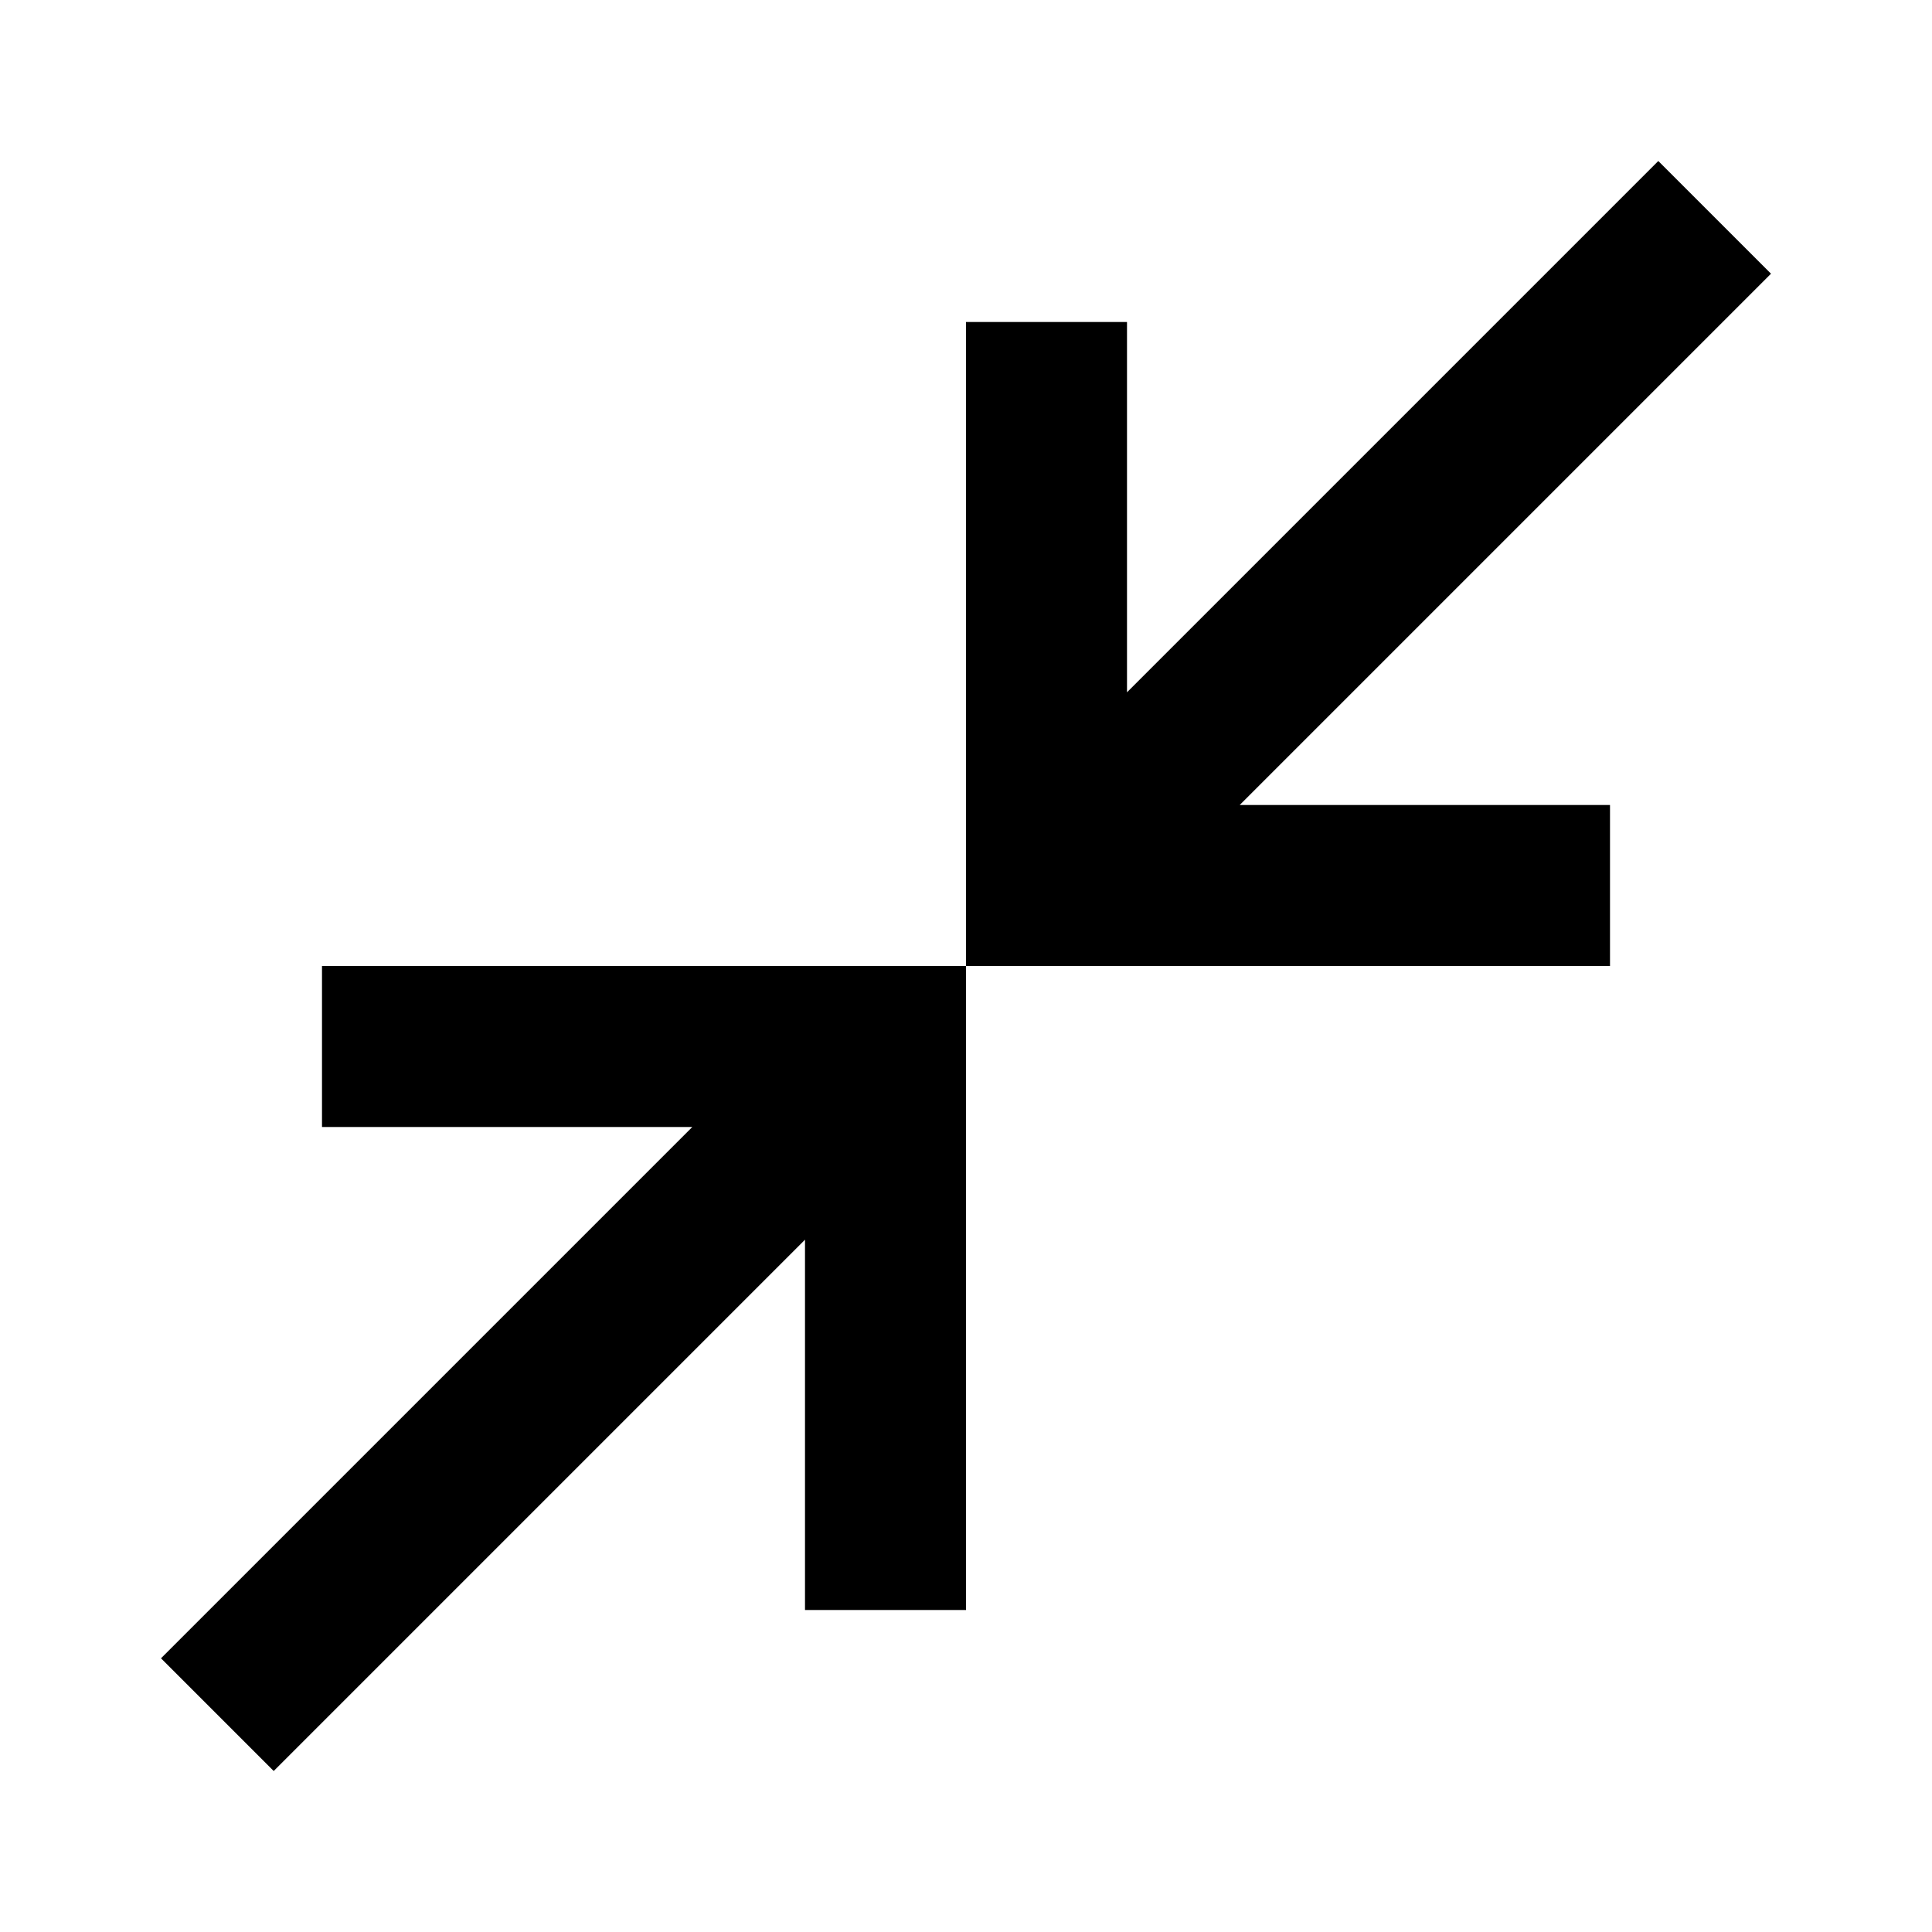
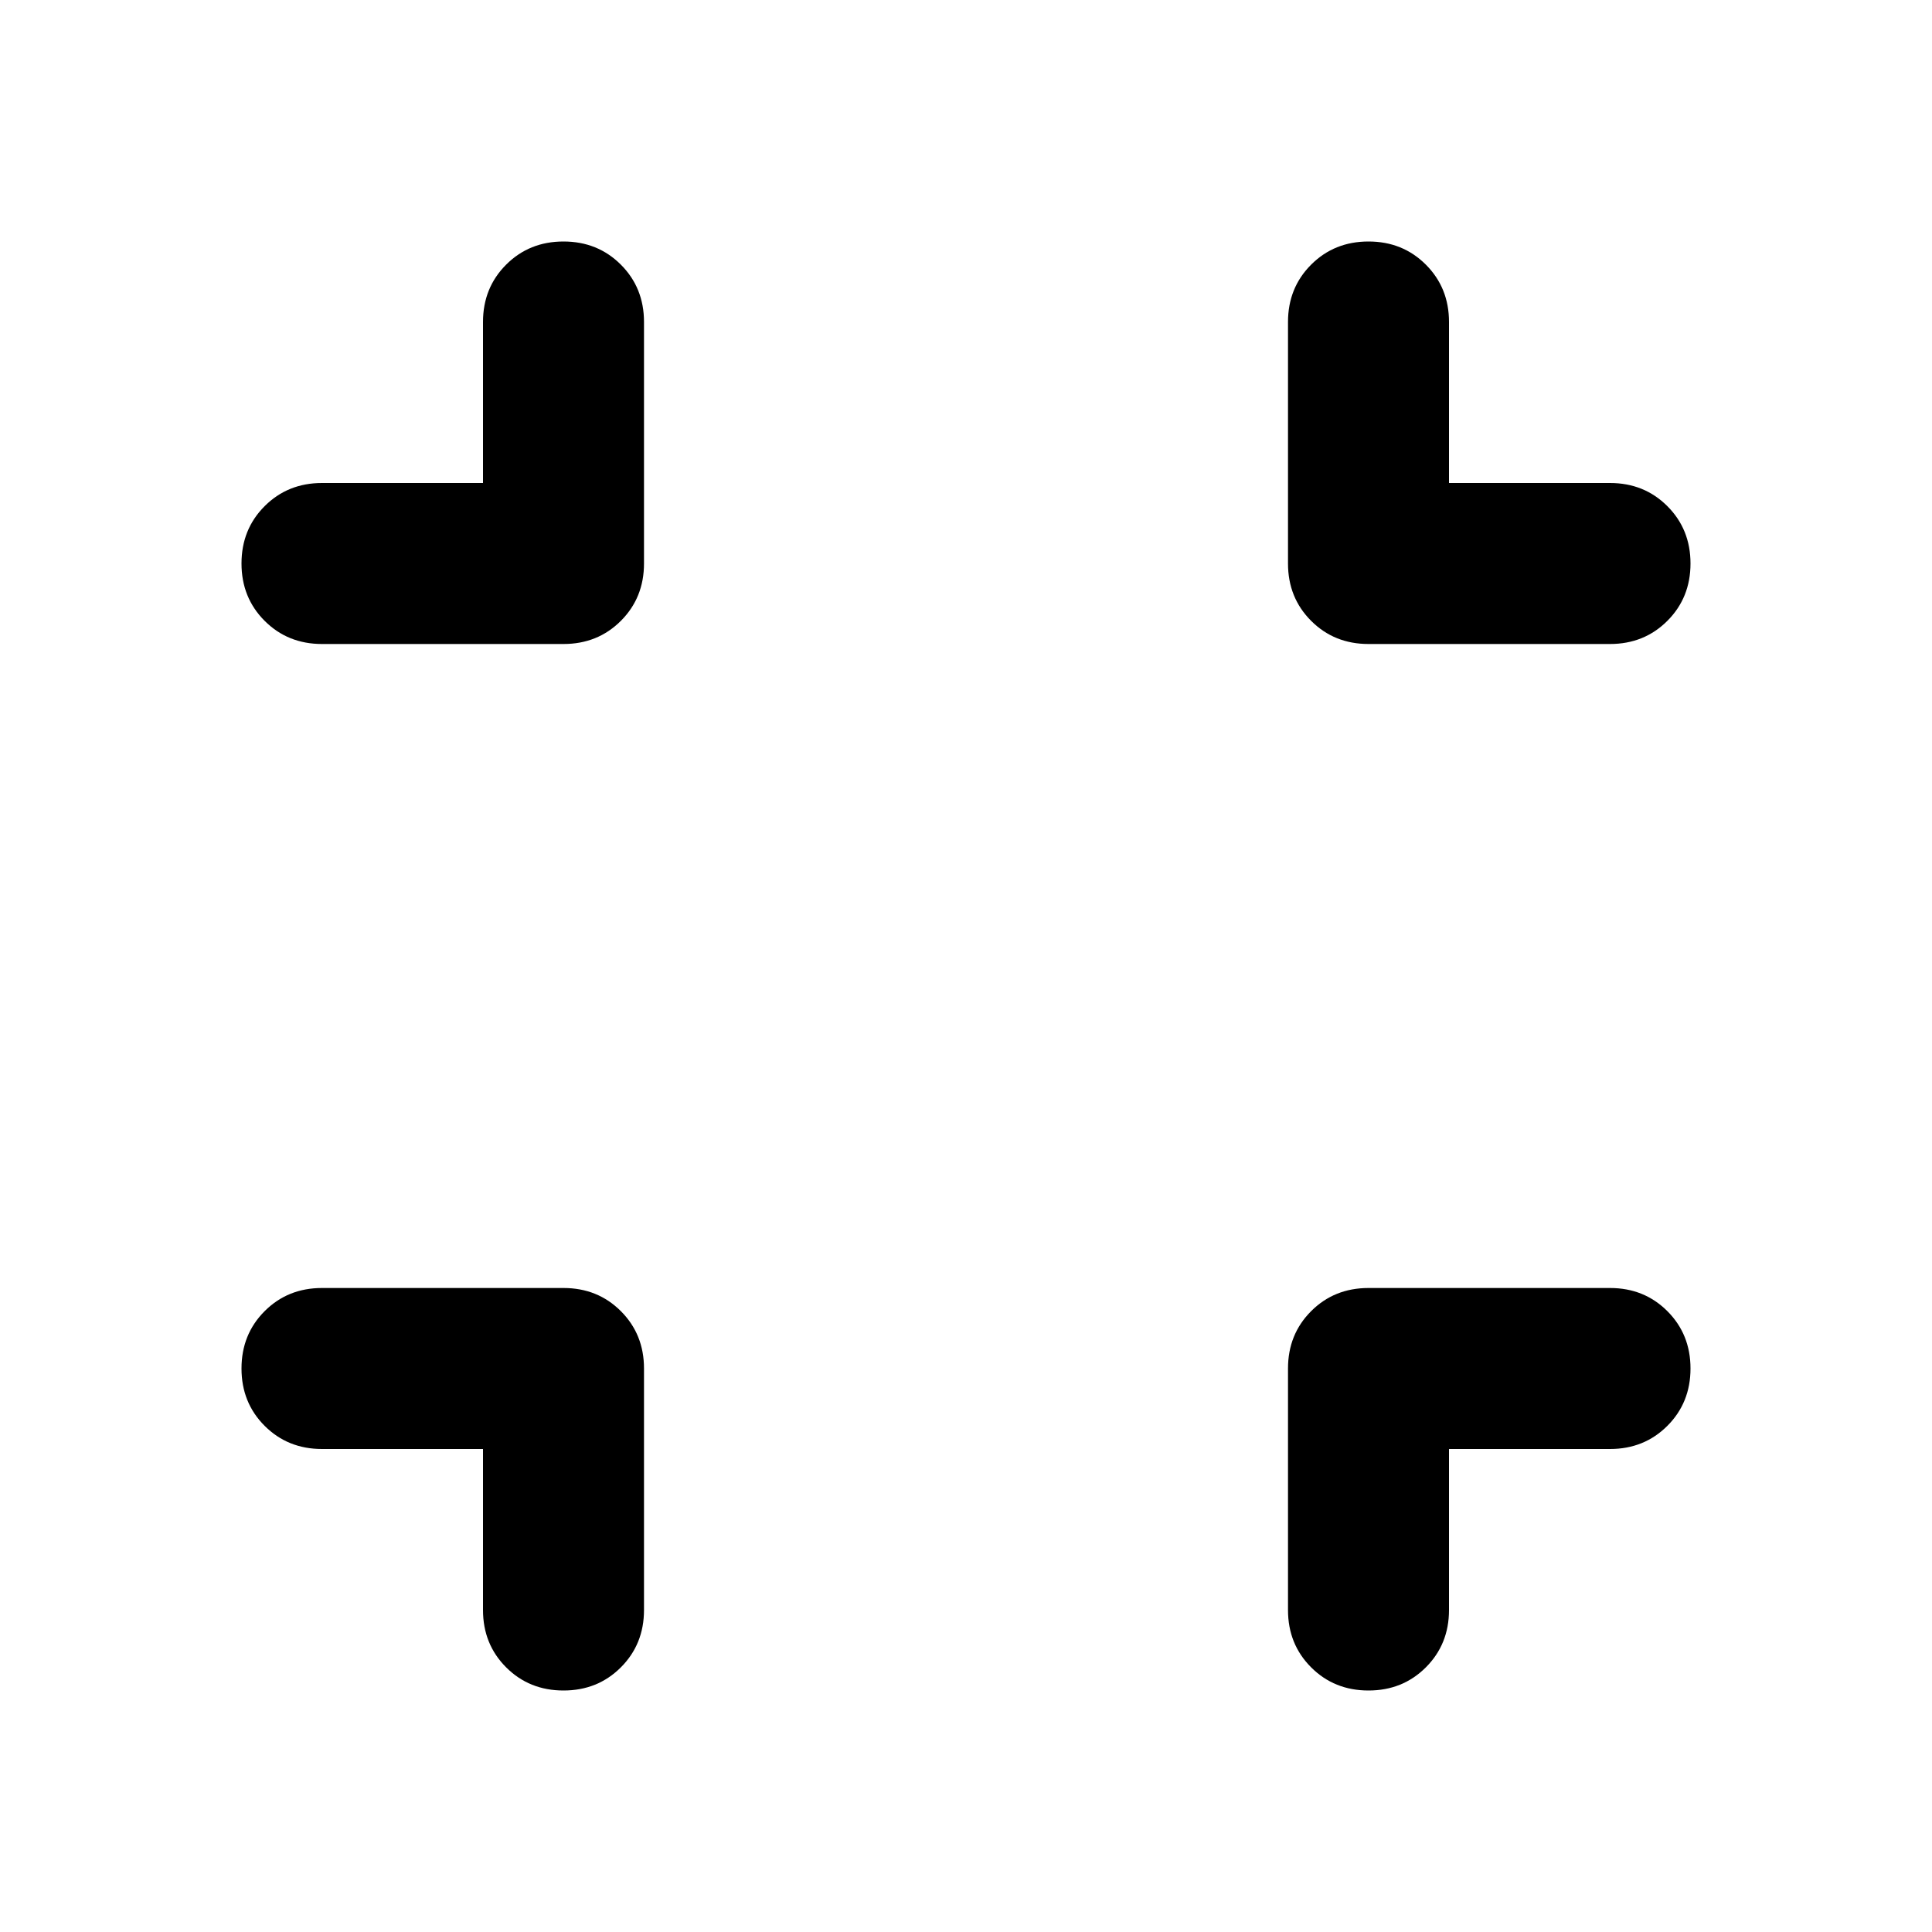
<svg xmlns="http://www.w3.org/2000/svg" height="24" viewBox="0 -960 960 960" width="24">
-   <path d="m136-80-56-56 264-264H160v-80h320v320h-80v-184L136-80Zm344-400v-320h80v184l264-264 56 56-264 264h184v80H480Z" />
+   <path d="M240-240h-80q-17 0-28.5-11.5T120-280q0-17 11.5-28.5T160-320h120q17 0 28.5 11.5T320-280v120q0 17-11.5 28.5T280-120q-17 0-28.5-11.5T240-160v-80Zm480 0v80q0 17-11.5 28.5T680-120q-17 0-28.5-11.5T640-160v-120q0-17 11.5-28.5T680-320h120q17 0 28.5 11.5T840-280q0 17-11.5 28.5T800-240h-80ZM240-720v-80q0-17 11.5-28.5T280-840q17 0 28.5 11.5T320-800v120q0 17-11.5 28.5T280-640H160q-17 0-28.5-11.5T120-680q0-17 11.5-28.5T160-720h80Zm480 0h80q17 0 28.5 11.5T840-680q0 17-11.5 28.5T800-640H680q-17 0-28.5-11.5T640-680v-120q0-17 11.5-28.5T680-840q17 0 28.5 11.5T720-800v80Z" />
</svg>
